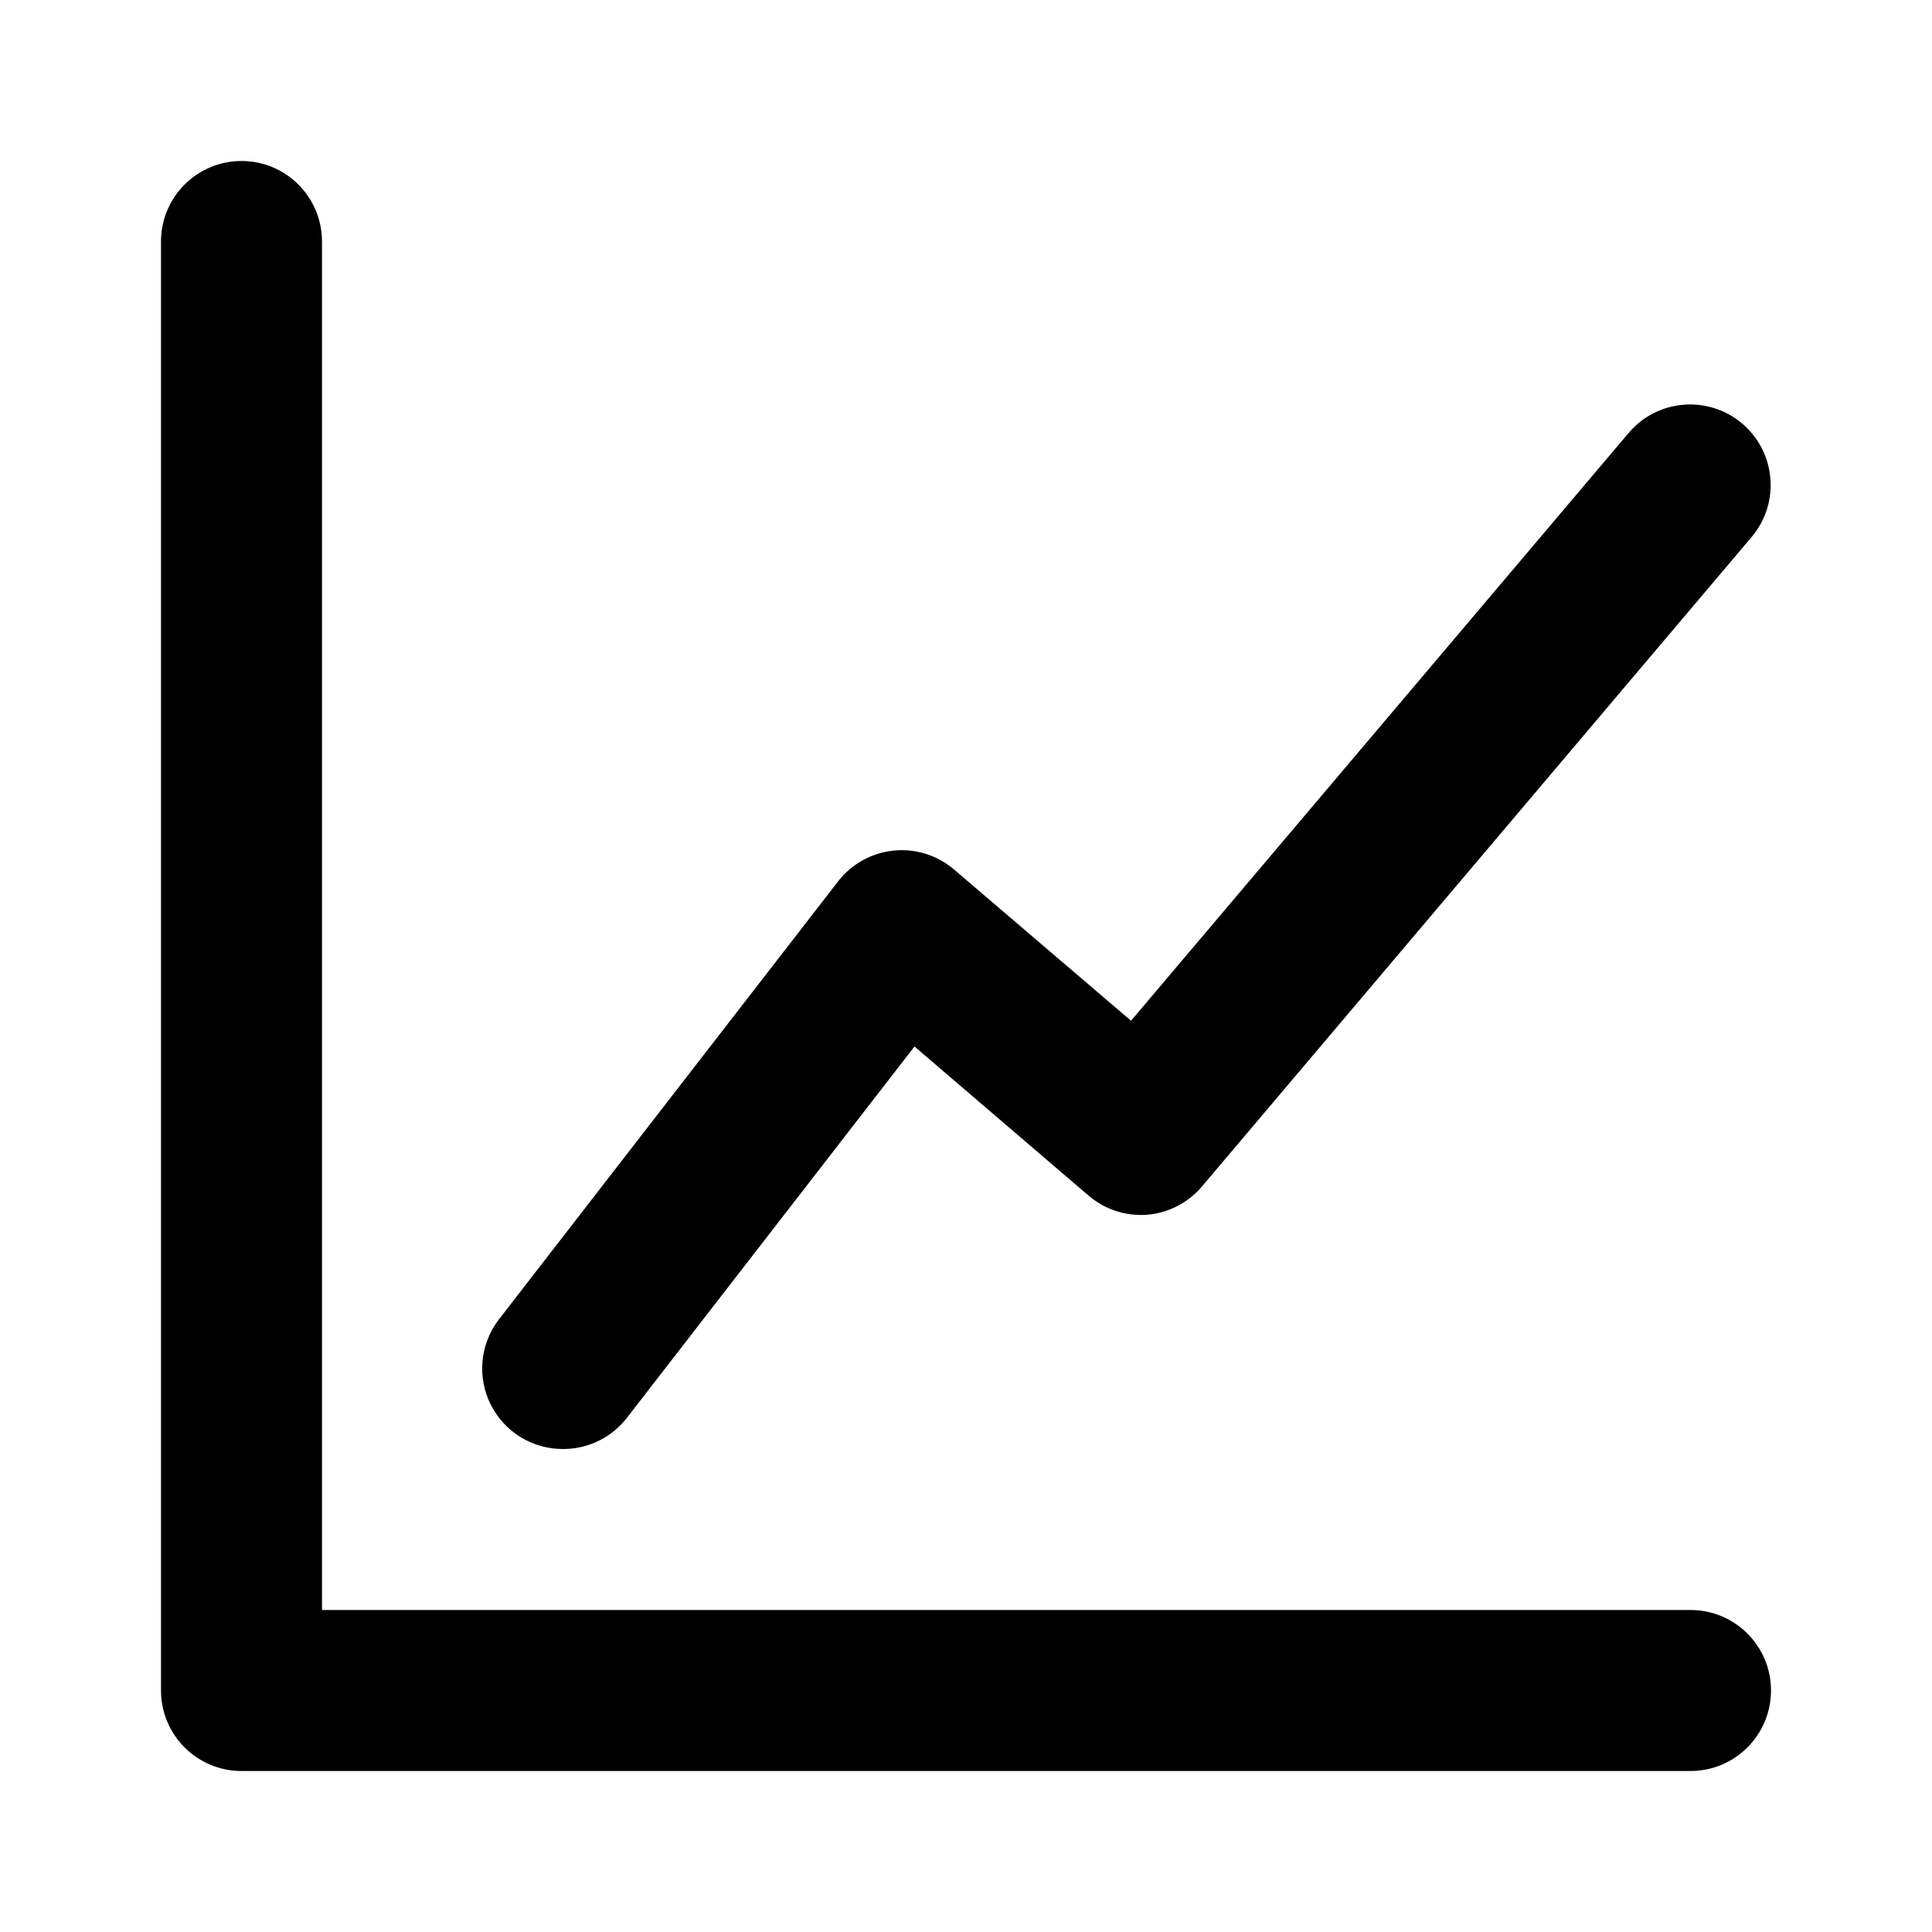
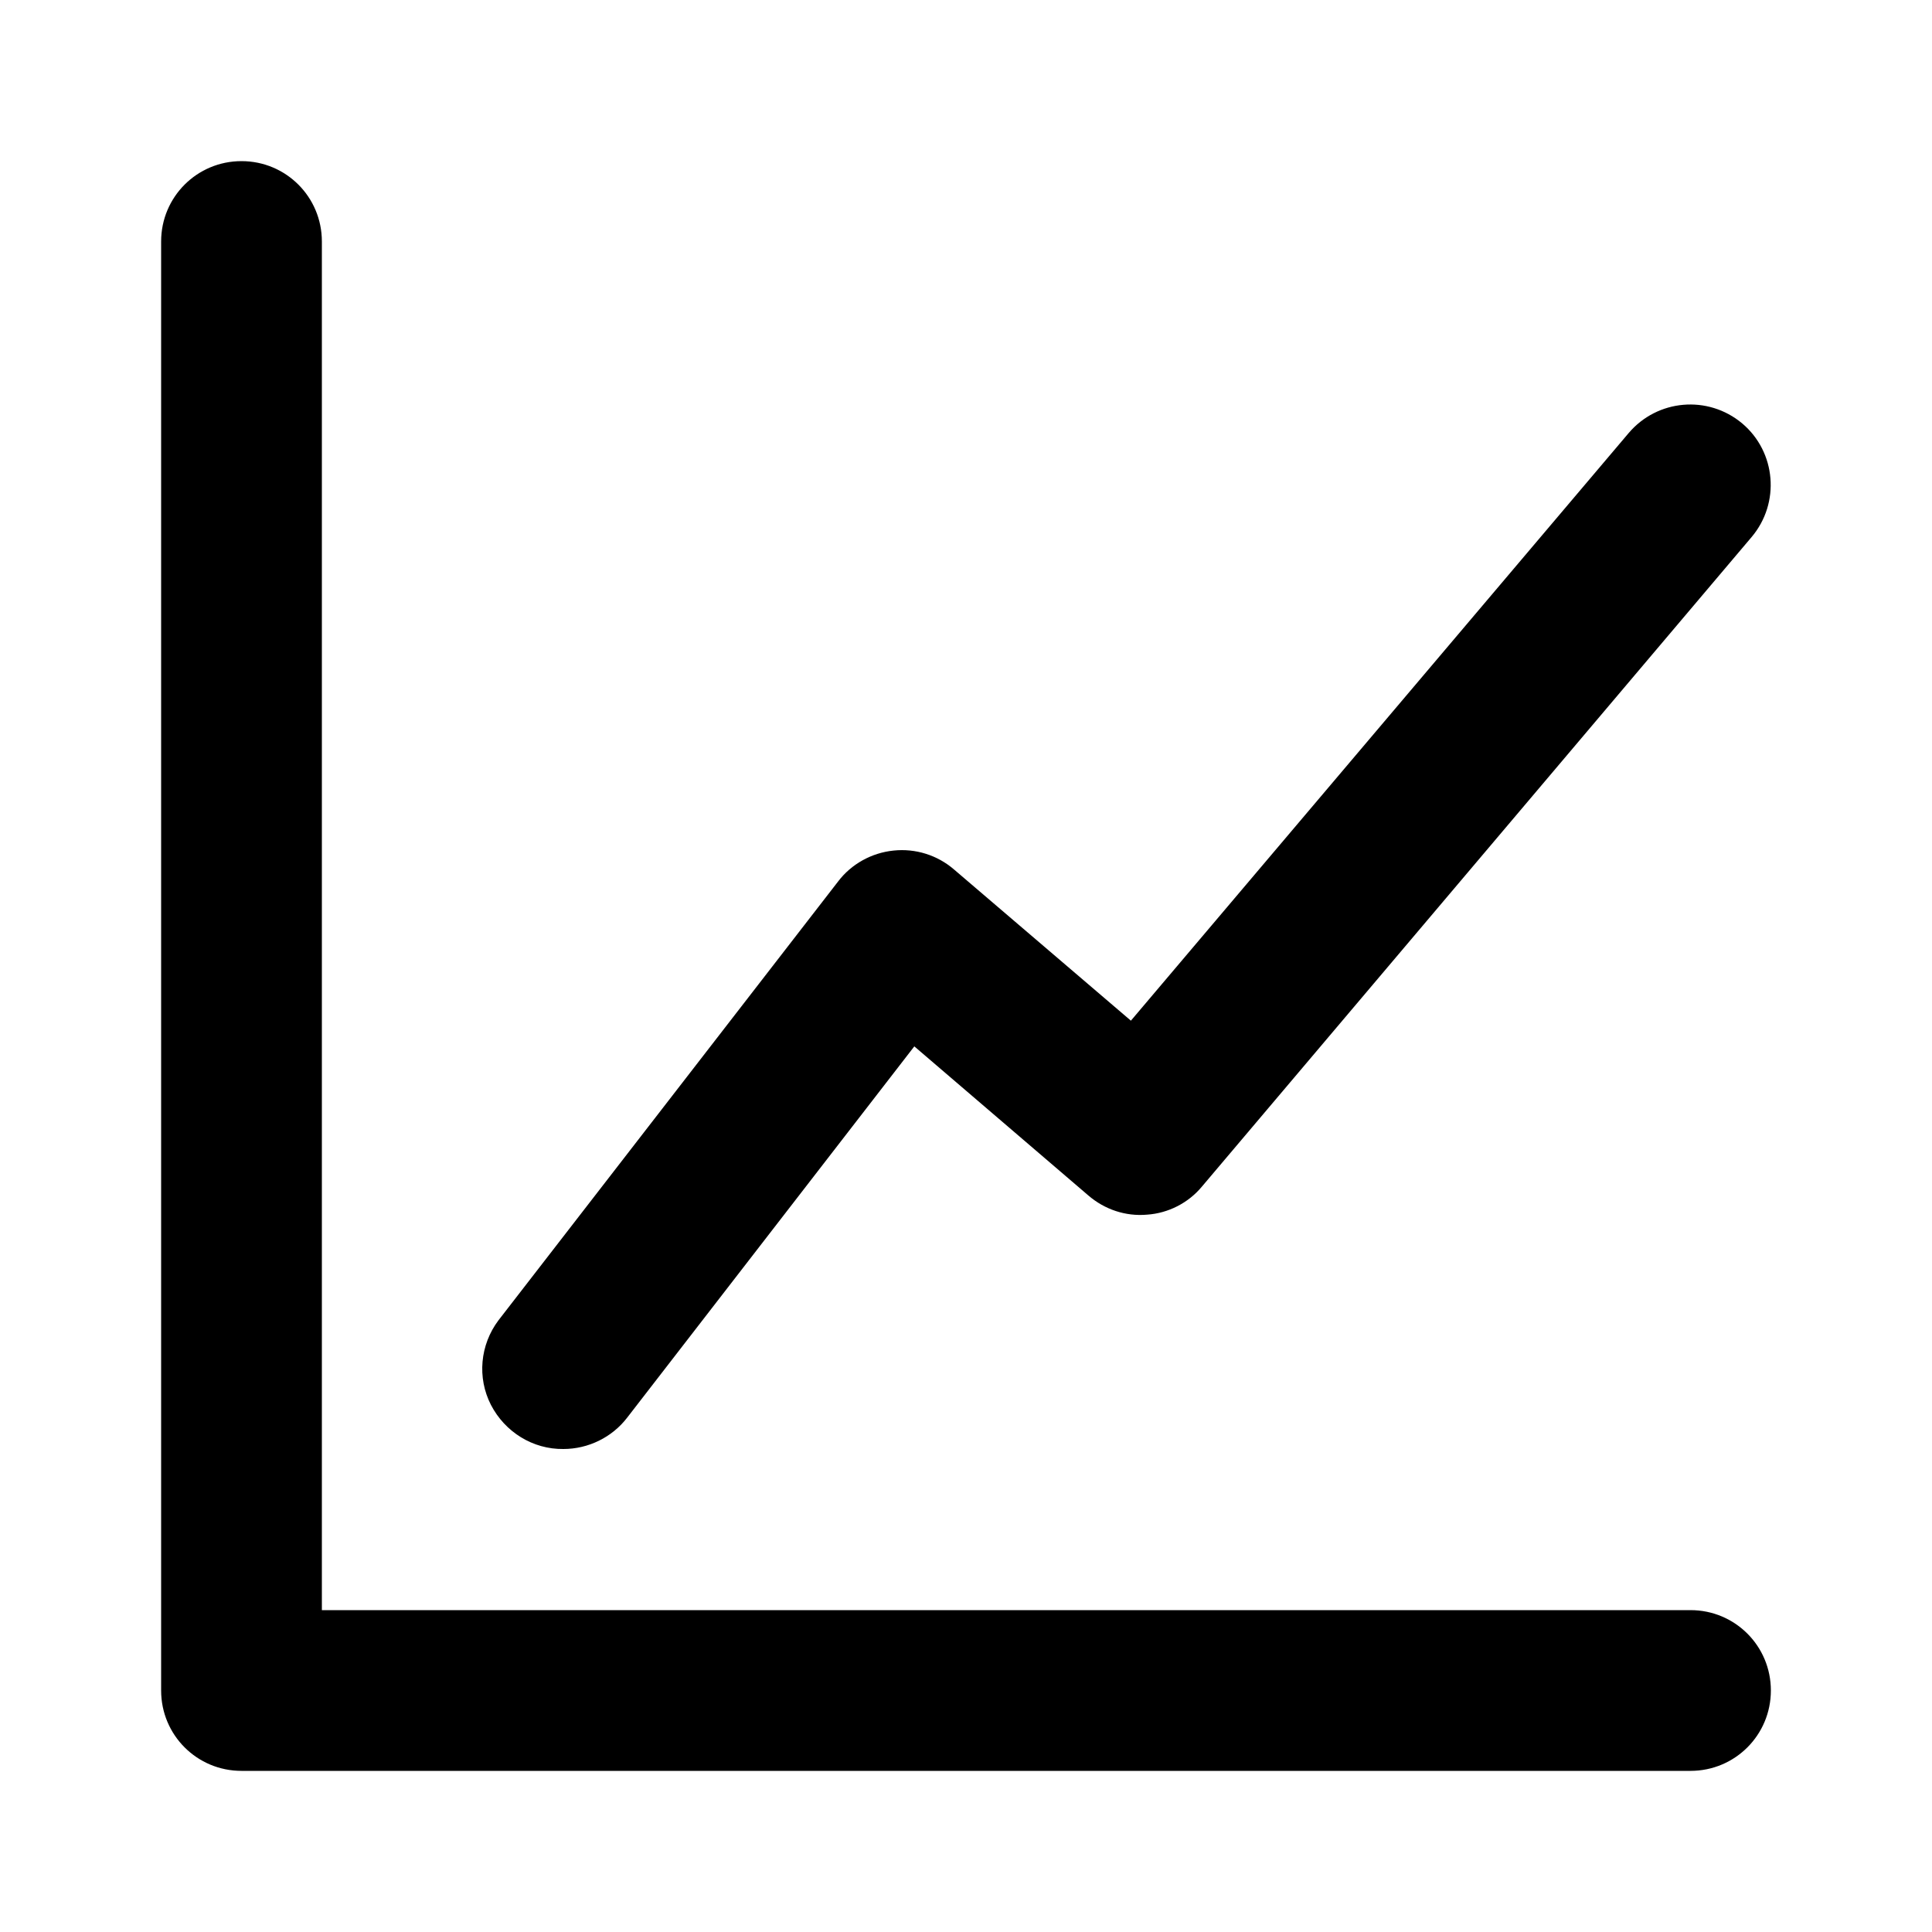
- <svg xmlns="http://www.w3.org/2000/svg" width="800px" height="800px" viewBox="0 0 24 24" fill="#000000">
-   <g id="SVGRepo_bgCarrier" stroke-width="0" />
-   <g id="SVGRepo_tracerCarrier" stroke-linecap="round" stroke-linejoin="round" />
-   <g id="SVGRepo_iconCarrier">
-     <defs>
-       <style>.cls-1{fill:#000000;}</style>
-     </defs>
-     <g id="Card">
-       <path class="cls-1" d="M3,22H21a1,1,0,0,0,0-2H4V3A1,1,0,0,0,2,3V21A1,1,0,0,0,3,22Z" />
-       <path class="cls-1" d="M7,18a1,1,0,0,0,.79-.39L11.36,13l2.16,1.85a1,1,0,0,0,.73.24,1,1,0,0,0,.68-.35l6.83-8.07a1,1,0,0,0-1.53-1.29l-6.18,7.3-2.2-1.88a1,1,0,0,0-1.44.15L6.19,16.4A1,1,0,0,0,7,18Z" />
-     </g>
+ <svg xmlns="http://www.w3.org/2000/svg" width="20px" height="20px" viewBox="0 0 20 20" version="1.1">
+   <g id="surface1">
+     <path style=" stroke:none;fill-rule:nonzero;fill:rgb(0%,0%,0%);fill-opacity:1;" d="M 2.5 18.332 L 17.5 18.332 C 17.961 18.332 18.332 17.961 18.332 17.5 C 18.332 17.039 17.961 16.668 17.5 16.668 L 3.332 16.668 L 3.332 2.5 C 3.332 2.039 2.961 1.668 2.5 1.668 C 2.039 1.668 1.668 2.039 1.668 2.5 L 1.668 17.5 C 1.668 17.961 2.039 18.332 2.5 18.332 Z M 2.5 18.332 " />
+     <path style=" stroke:none;fill-rule:nonzero;fill:rgb(0%,0%,0%);fill-opacity:1;" d="M 5.832 15 C 6.09 15 6.336 14.879 6.492 14.676 L 9.465 10.832 L 11.266 12.375 C 11.434 12.52 11.652 12.594 11.875 12.574 C 12.094 12.559 12.301 12.453 12.441 12.285 L 18.133 5.559 C 18.43 5.207 18.387 4.68 18.035 4.383 C 17.68 4.086 17.156 4.133 16.859 4.484 L 11.707 10.566 L 9.875 9 C 9.703 8.852 9.477 8.781 9.25 8.805 C 9.023 8.828 8.812 8.945 8.676 9.125 L 5.16 13.668 C 4.969 13.922 4.938 14.262 5.082 14.543 C 5.227 14.824 5.516 15.004 5.832 15 Z M 5.832 15 " />
  </g>
</svg>
